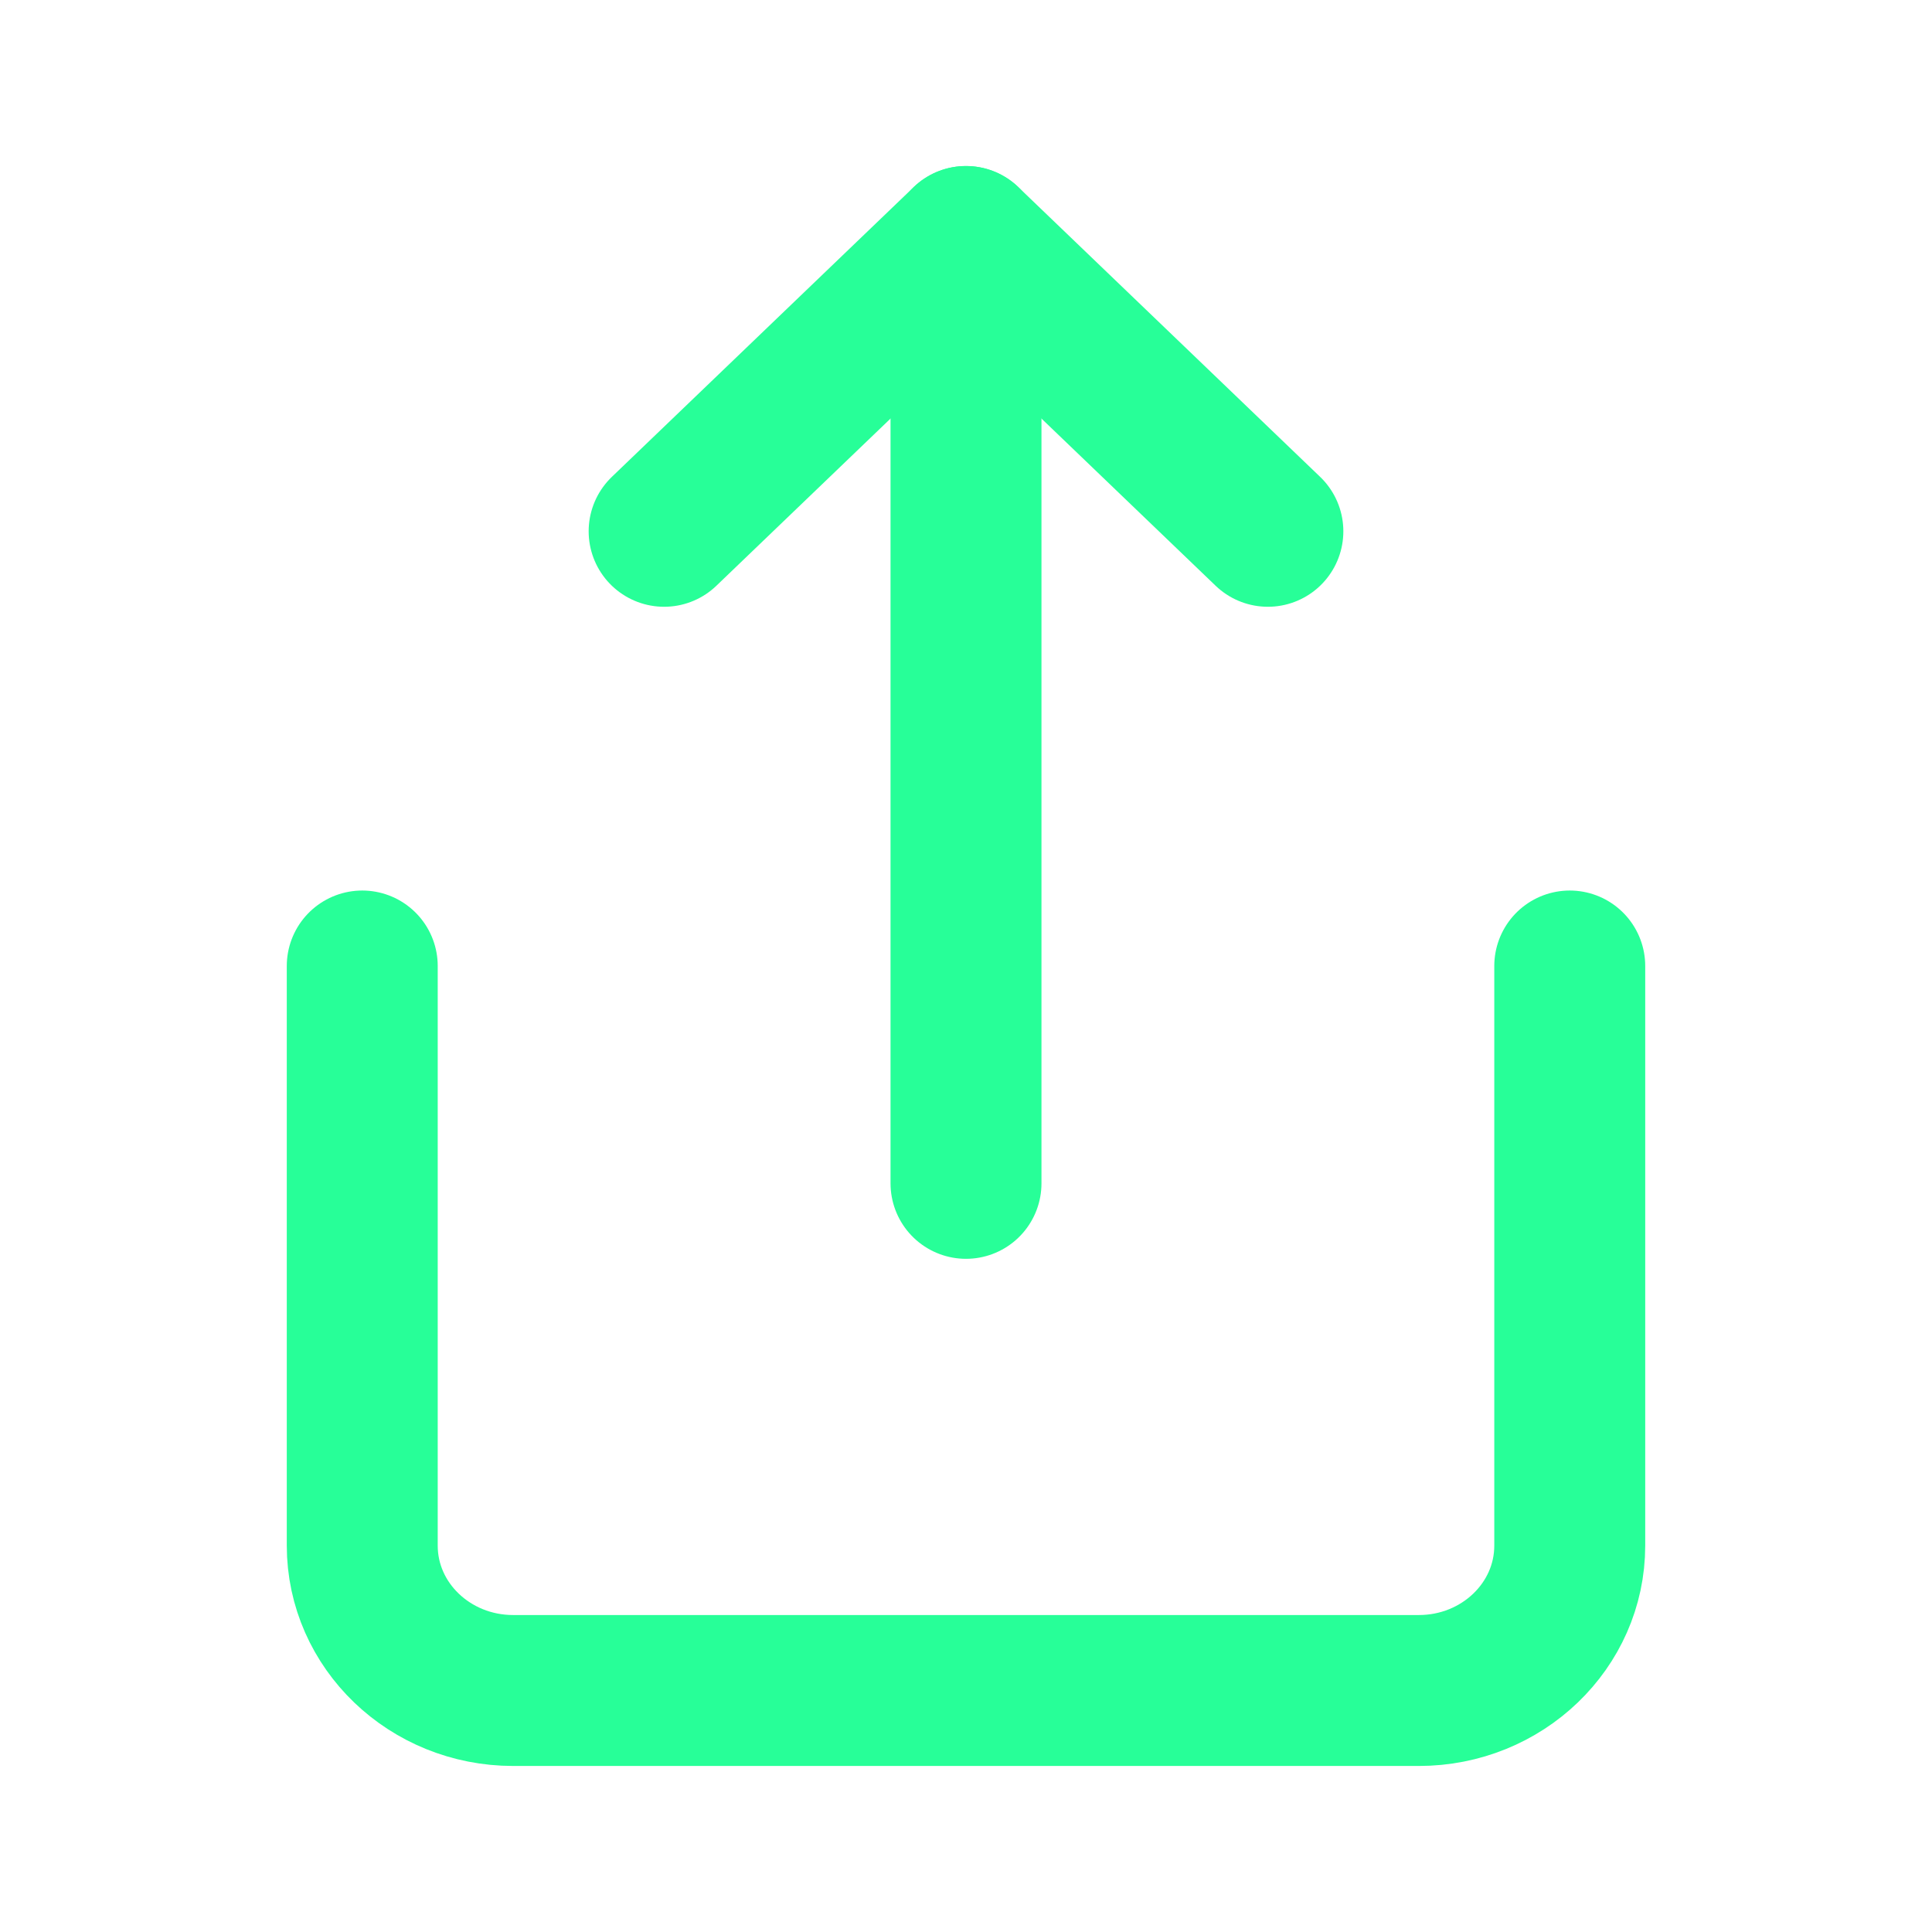
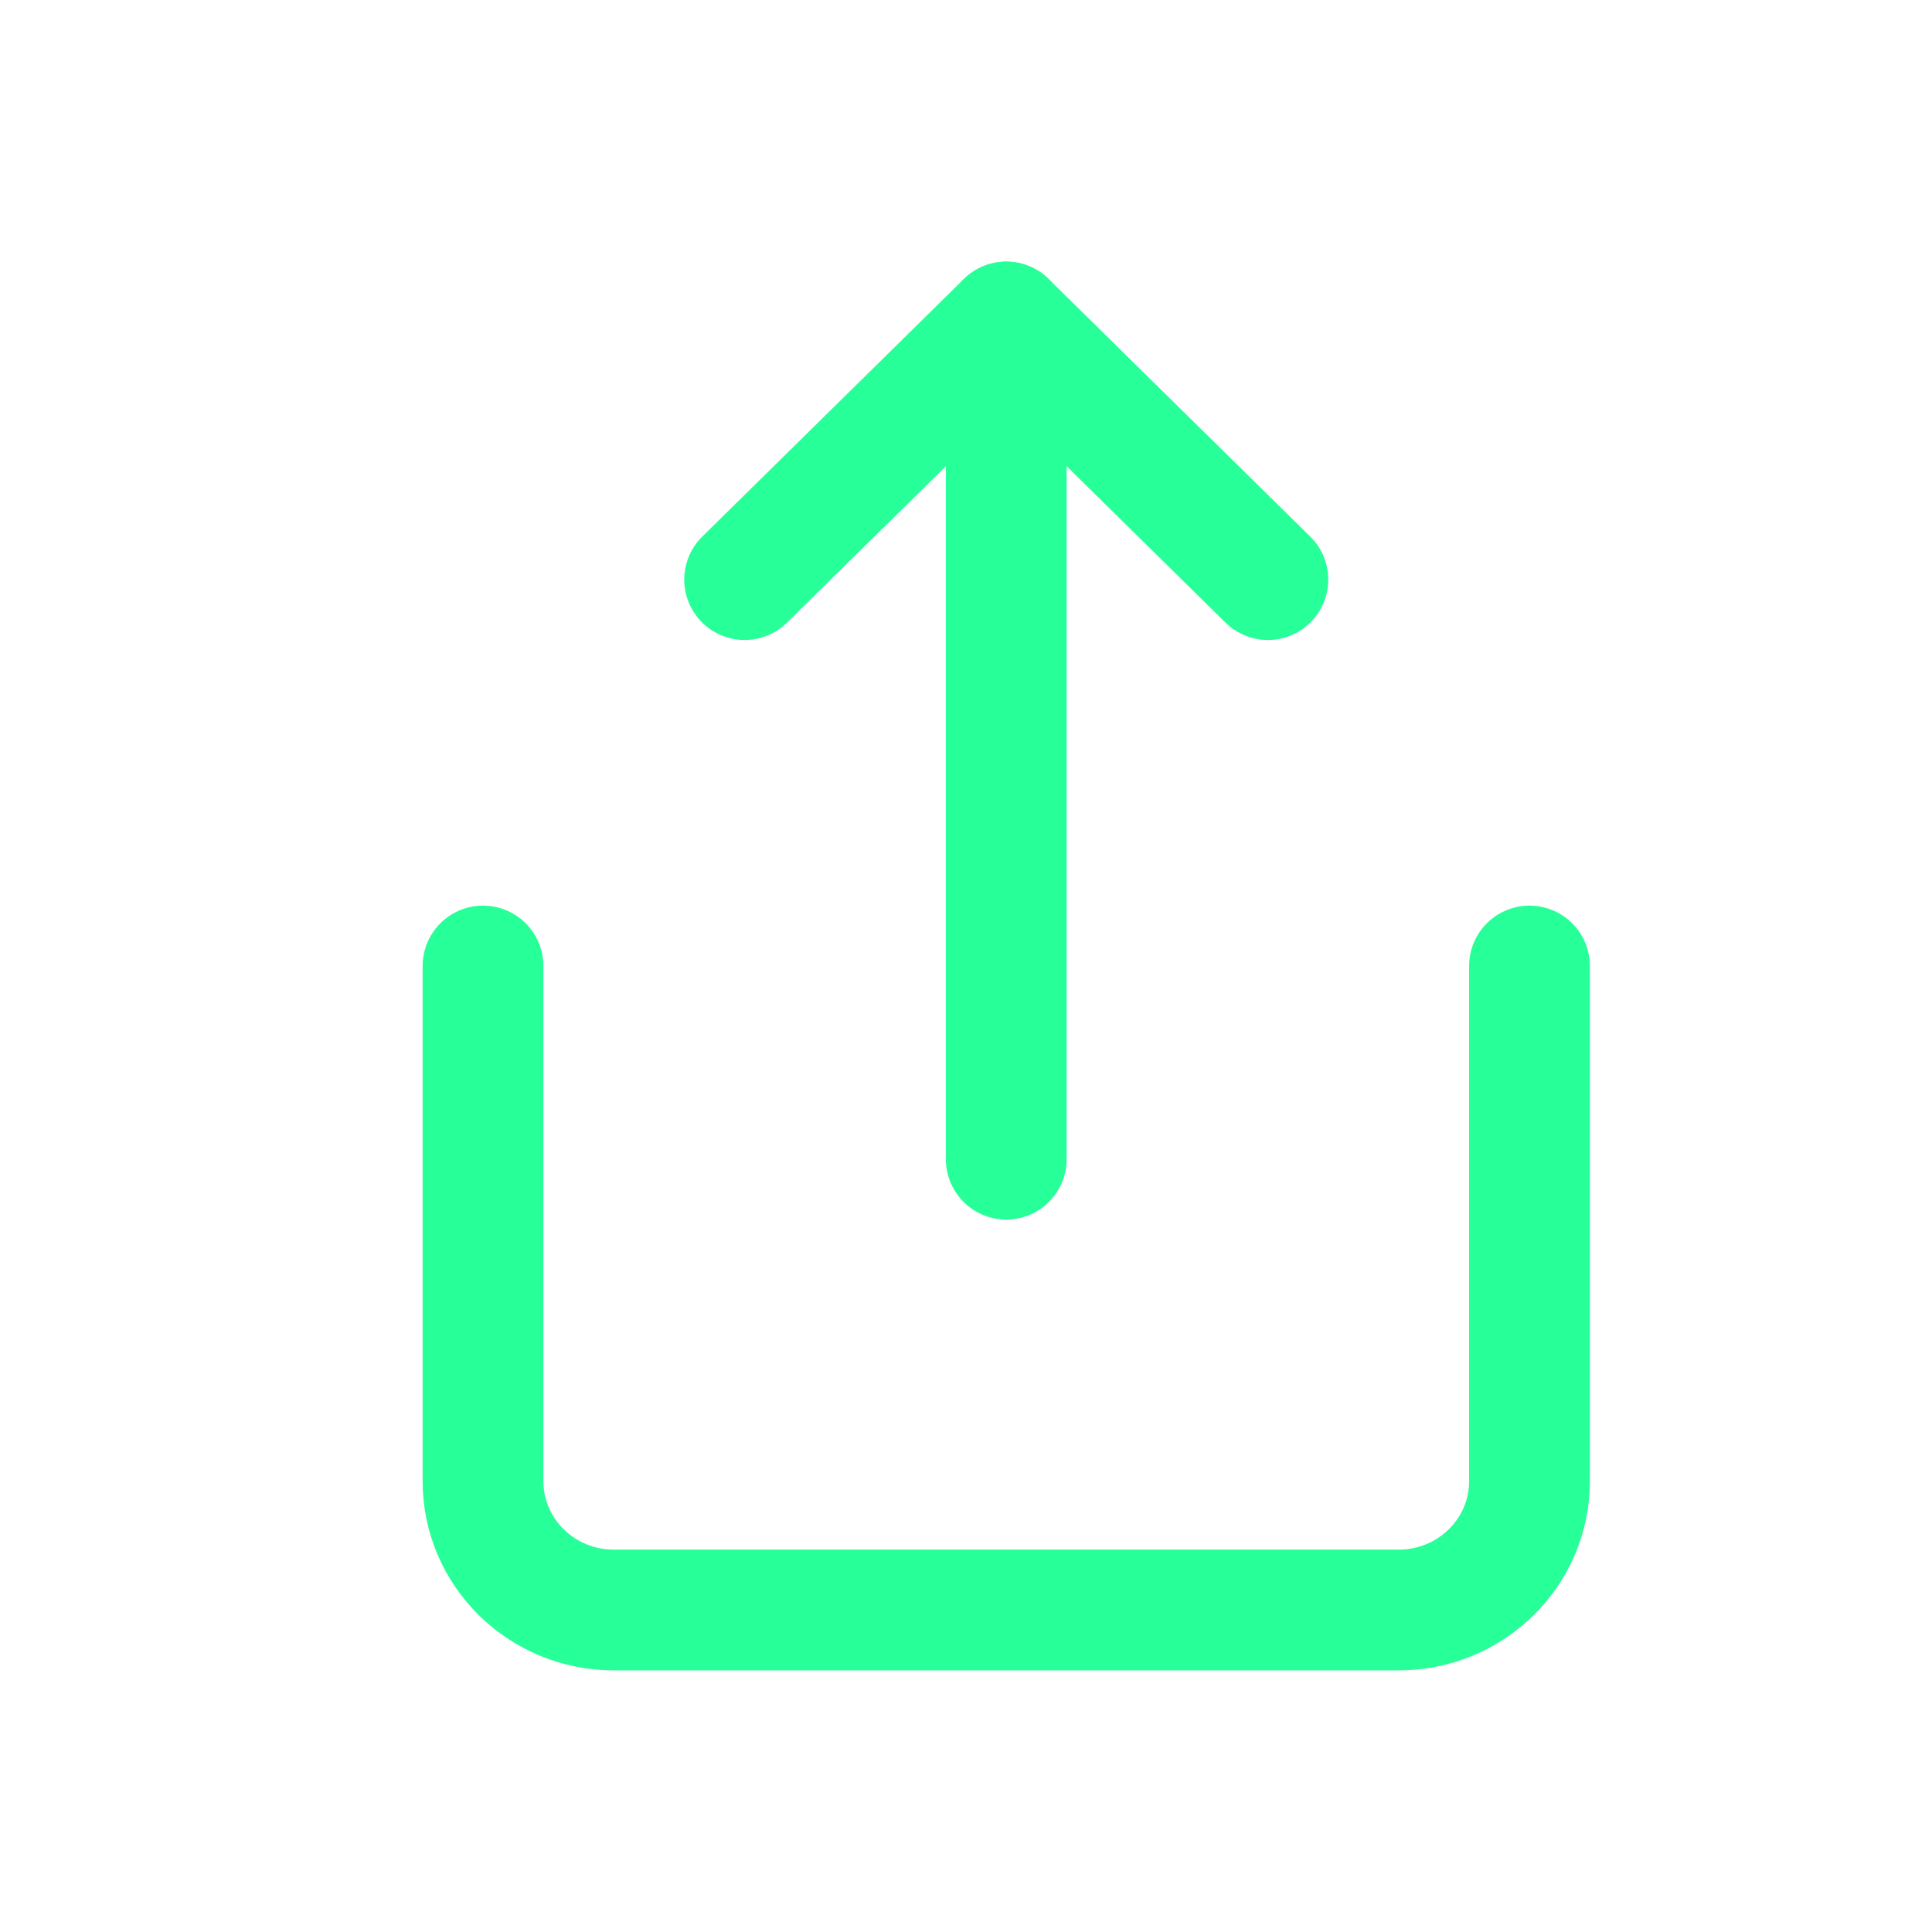
- <svg xmlns="http://www.w3.org/2000/svg" width="16px" height="16px" viewBox="0 0 16 16" version="1.1">
-   <defs />
-   <g id="share" stroke="none" stroke-width="1" fill="none" fill-rule="evenodd" stroke-linecap="round">
-     <g transform="translate(3, 2)" id="Shape" stroke="#27FF98" stroke-width="1.25">
-       <path d="M0,6 L0,10.8 C0,11.463 0.56,12 1.25,12 L8.75,12 C9.44,12 10,11.463 10,10.8 L10,6" />
-       <polyline stroke-linejoin="round" points="7.5 2.4 5 0 2.5 2.4" />
-       <path d="M5,0 L5,7.8" />
-     </g>
+ <svg xmlns="http://www.w3.org/2000/svg" width="24" height="24">
+   <g stroke="#27FF98" stroke-width="1.5" fill="none" fill-rule="evenodd" stroke-linecap="round">
+     <path d="M6 12v6.4c0 .884.728 1.6 1.625 1.6h9.75c.897 0 1.625-.716 1.625-1.6V12" />
+     <path stroke-linejoin="round" d="M15.75 7.2L12.5 4 9.25 7.2" />
+     <path d="M12.5 4v10.4" />
  </g>
</svg>
